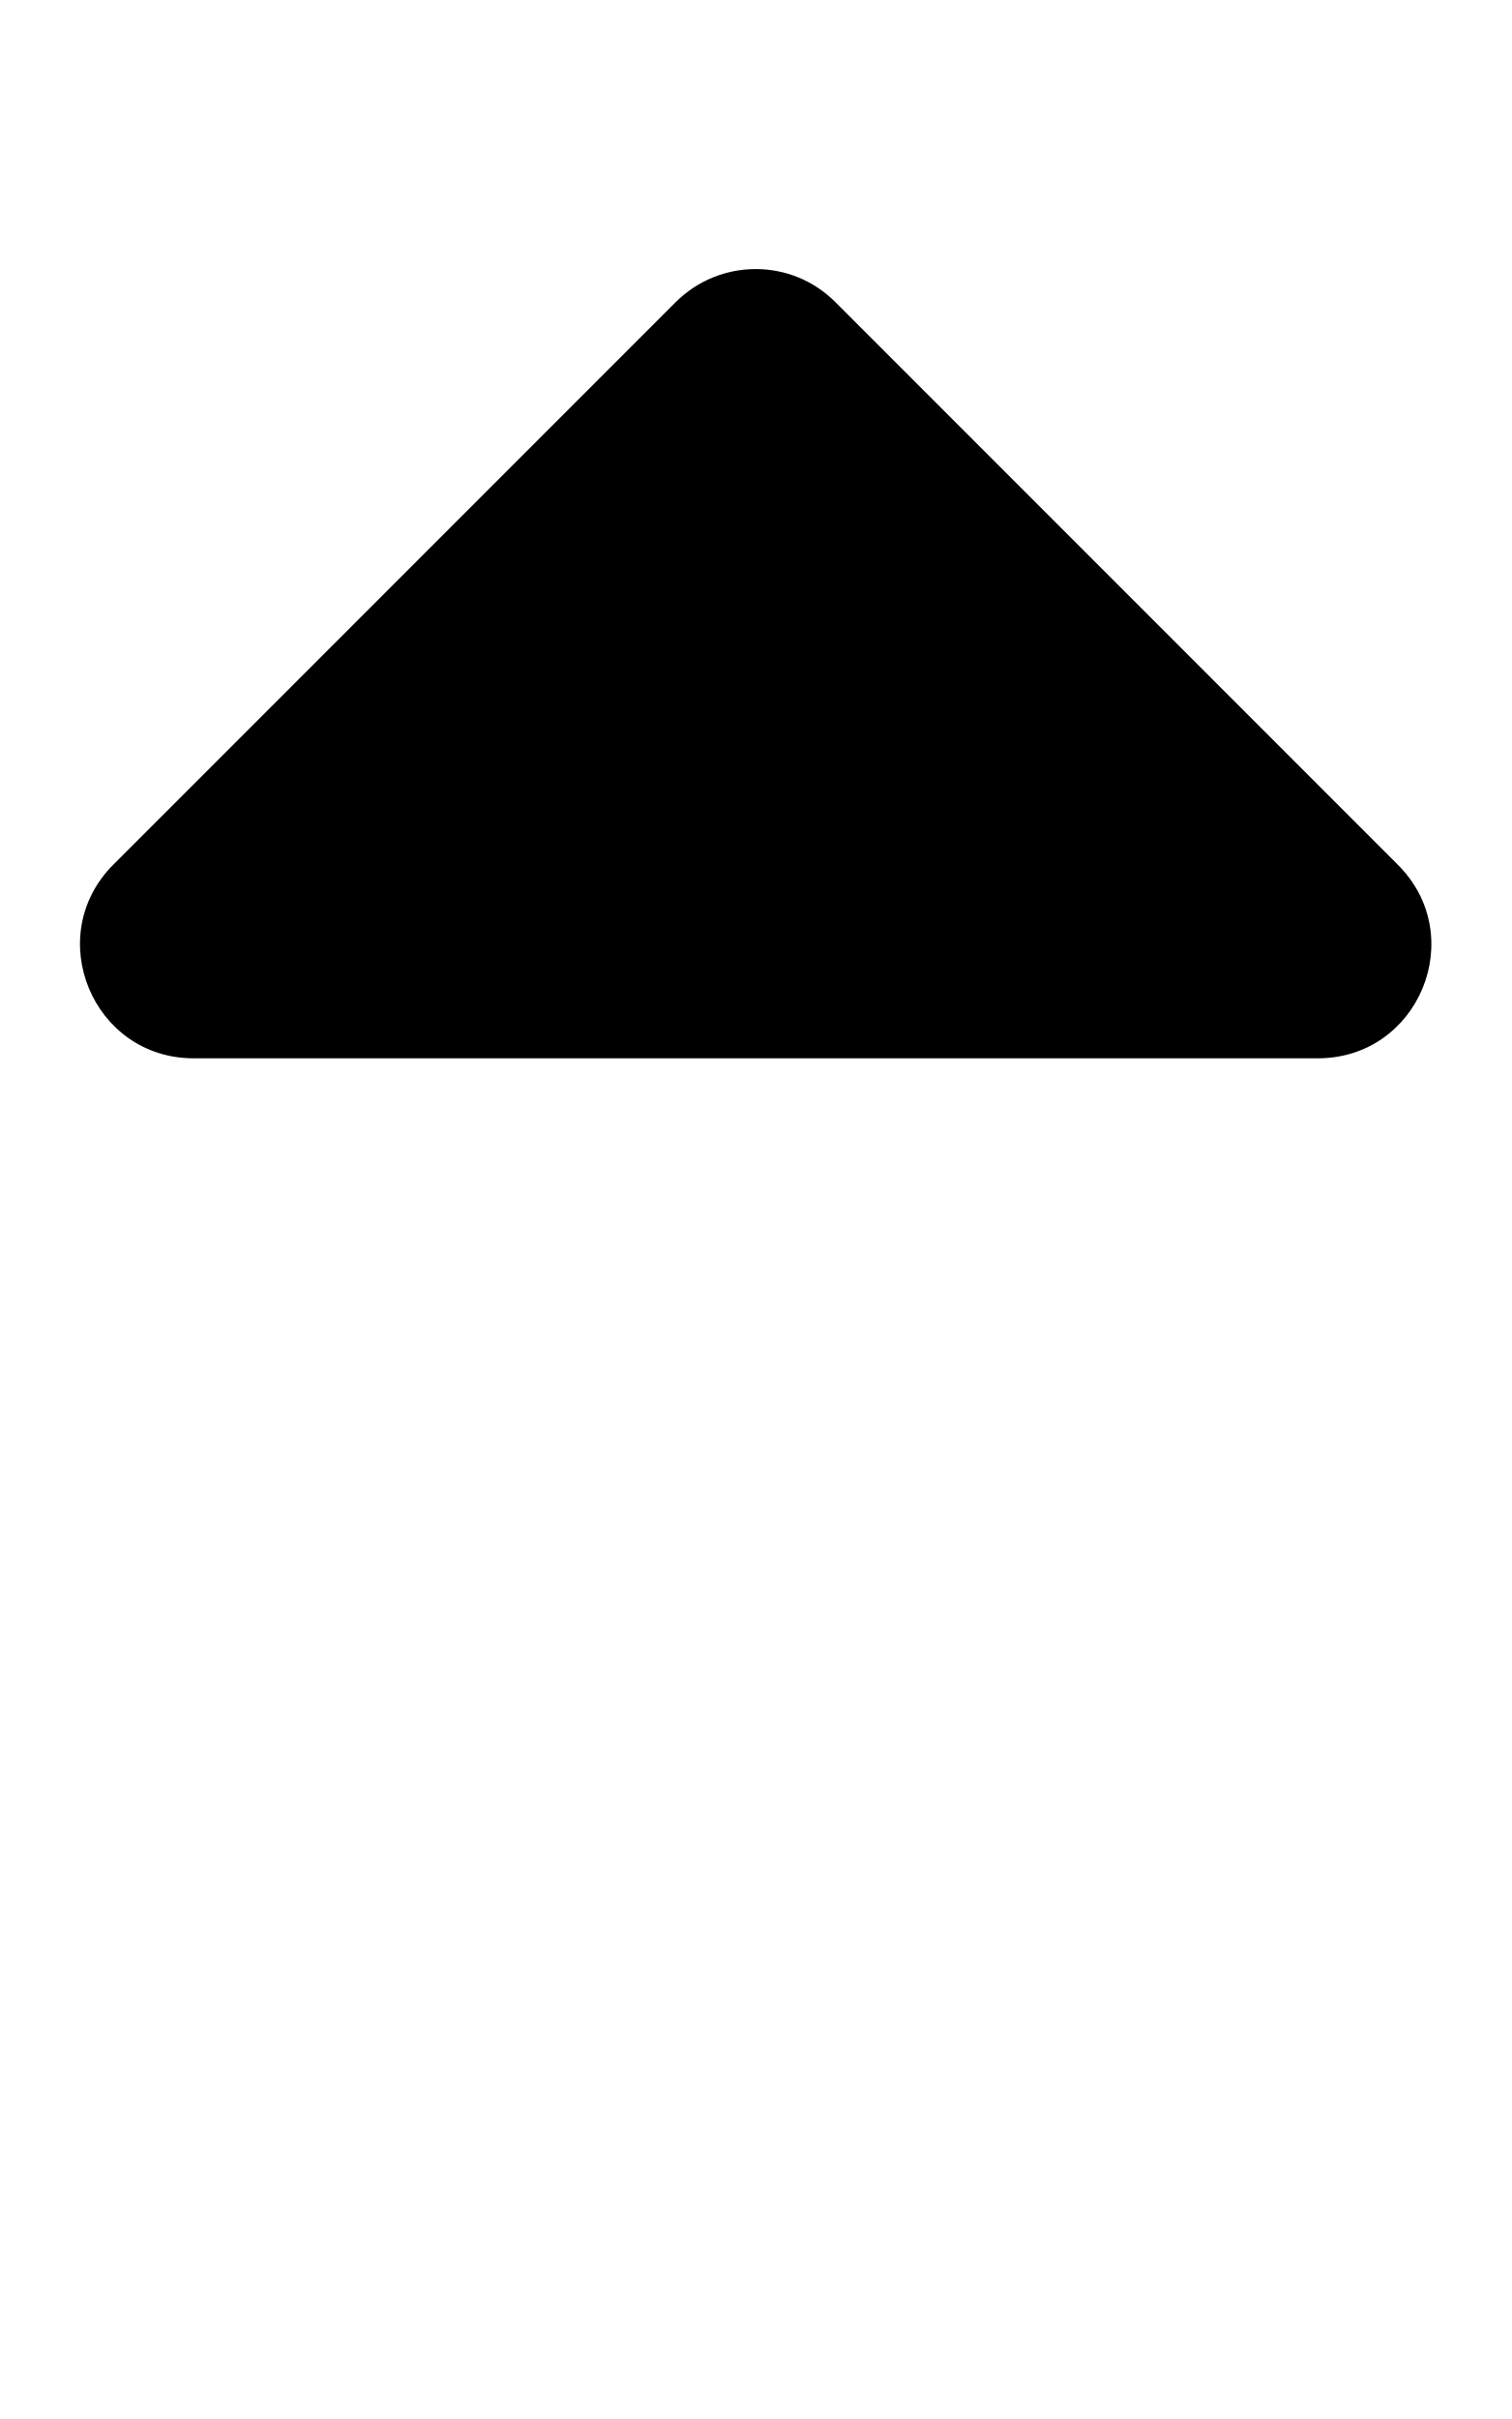
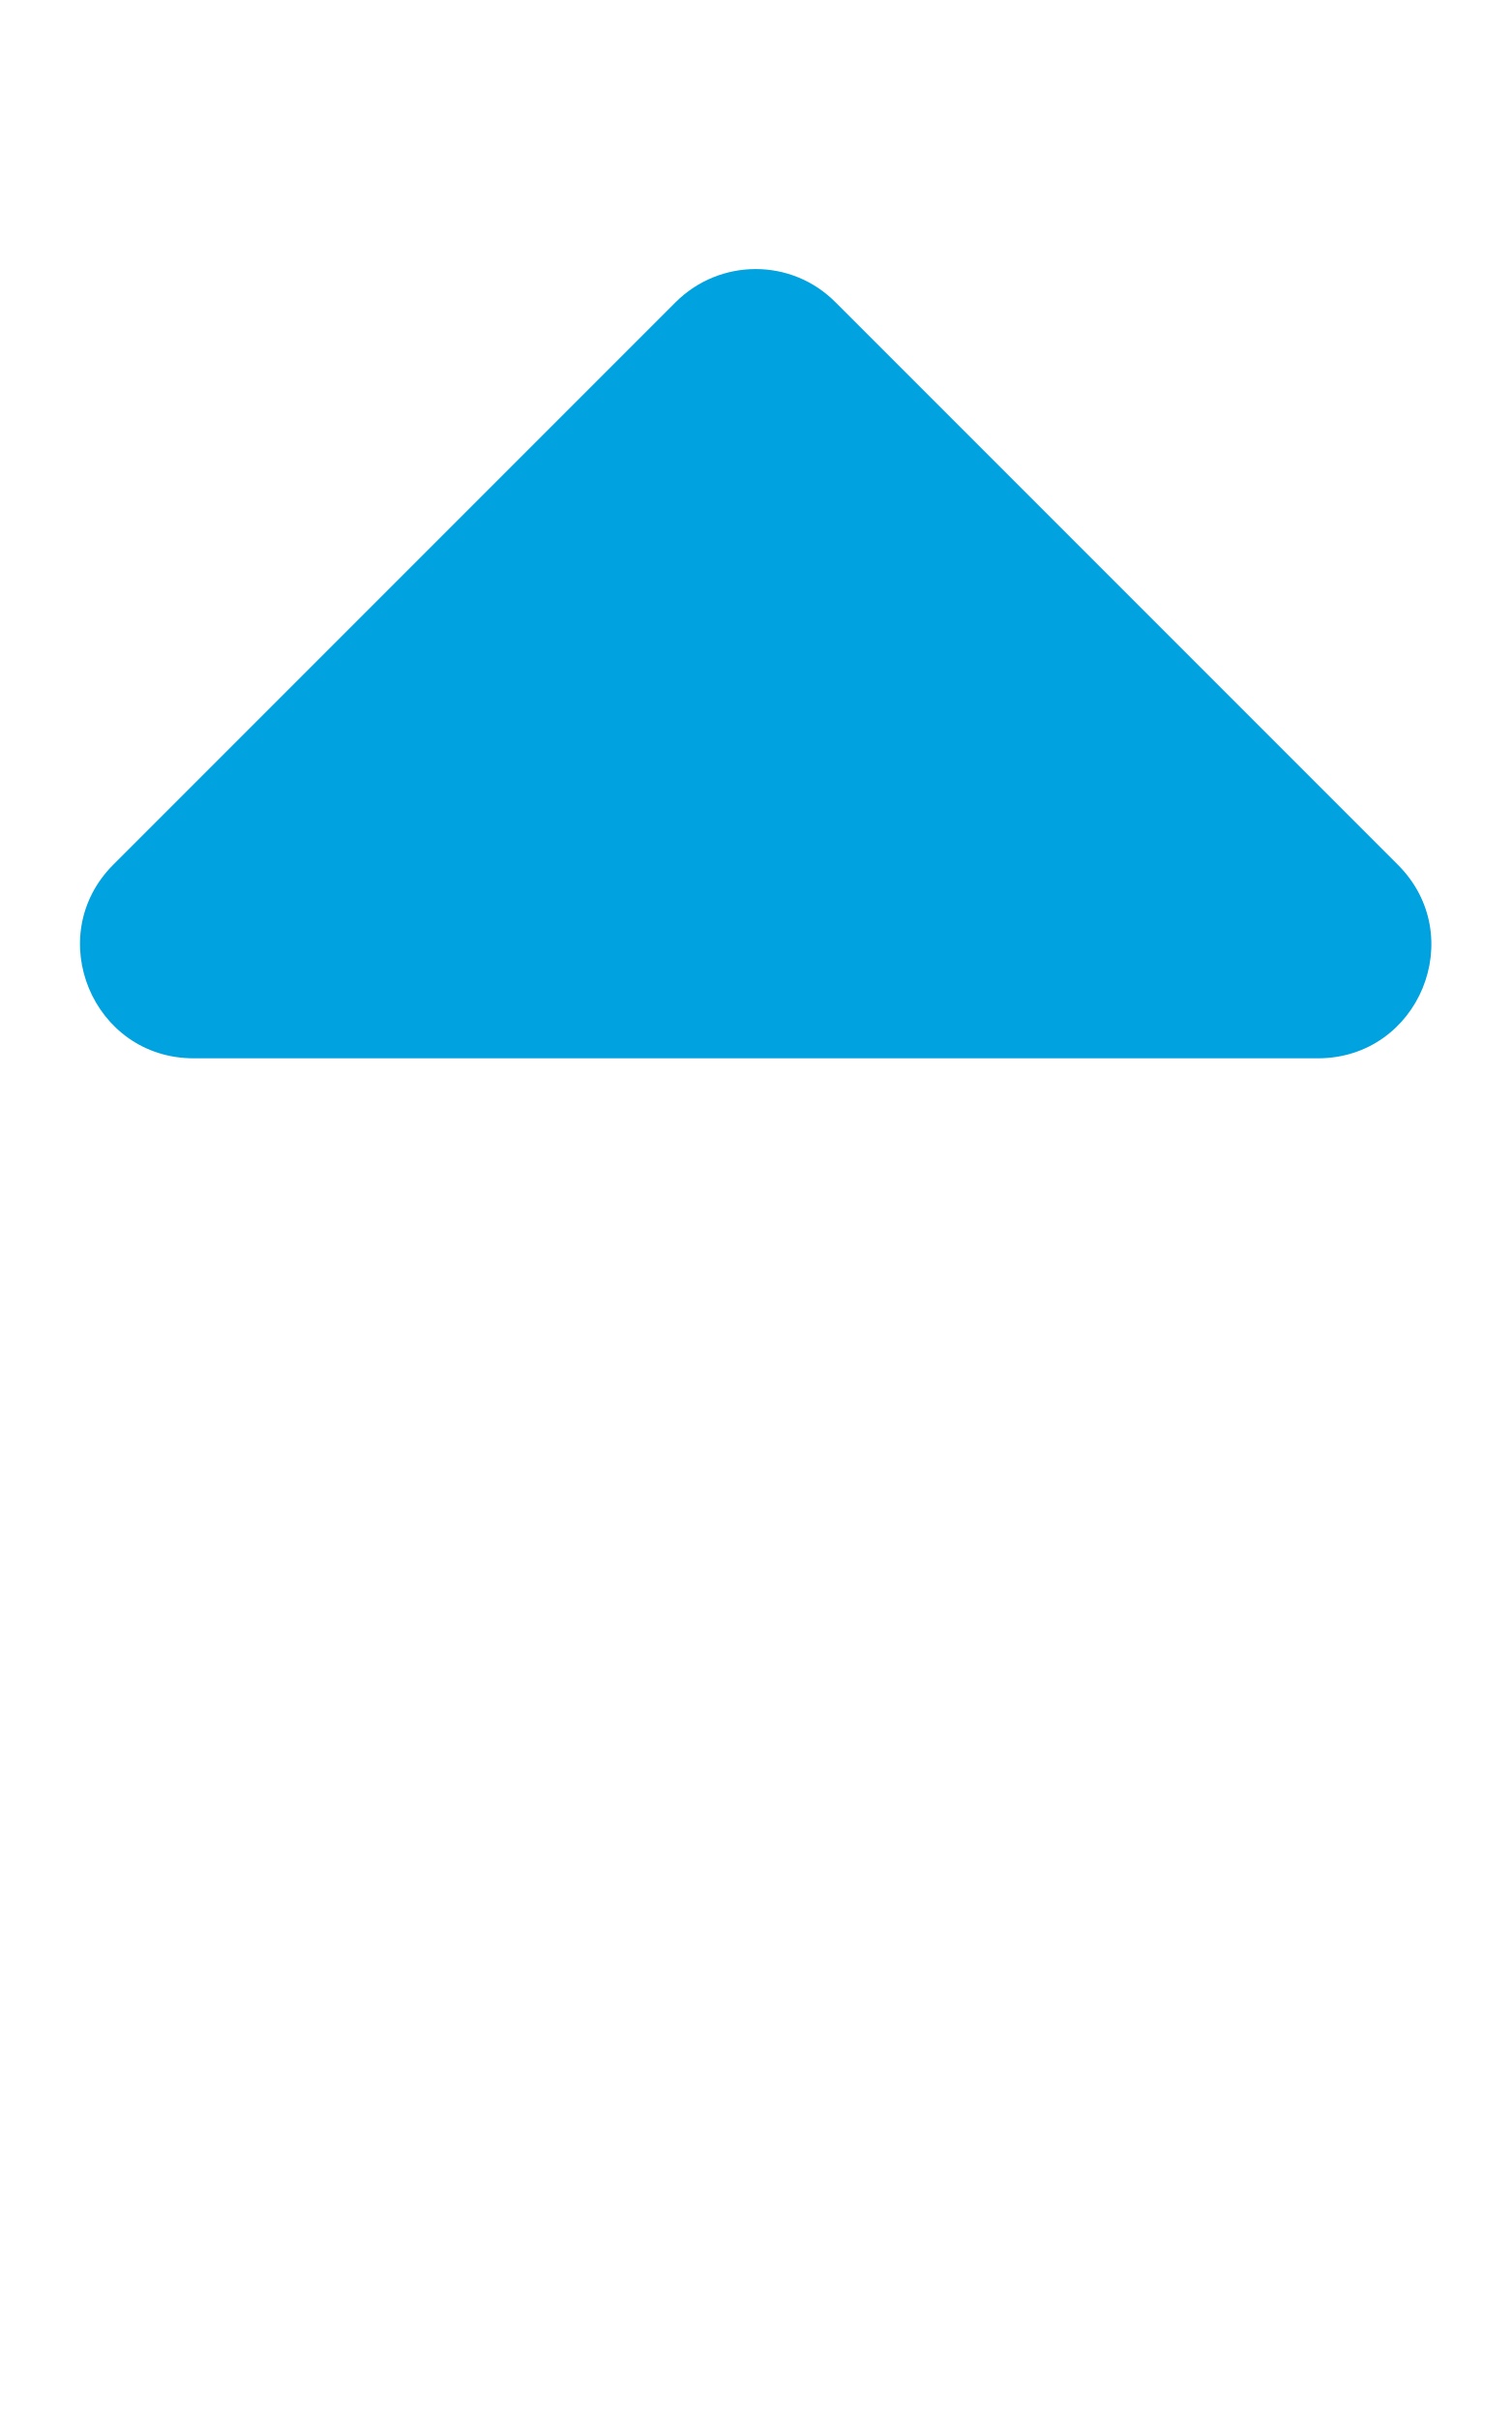
<svg xmlns="http://www.w3.org/2000/svg" aria-hidden="true" data-prefix="fas" data-icon="sort-up" role="img" viewBox="0 0 320 512" class="svg-inline--fa fa-sort-up fa-w-10 fa-9x">
-   <path fill="currentColor" d="M279 224H41c-21.4 0-32.1-25.9-17-41L143 64c9.4-9.4 24.6-9.4 33.9 0l119 119c15.2 15.1 4.5 41-16.9 41z" class="" />
+   <path fill="#00a2df" d="M279 224H41c-21.4 0-32.1-25.9-17-41L143 64c9.4-9.4 24.6-9.4 33.9 0l119 119c15.2 15.1 4.5 41-16.9 41z" class="" />
</svg>
